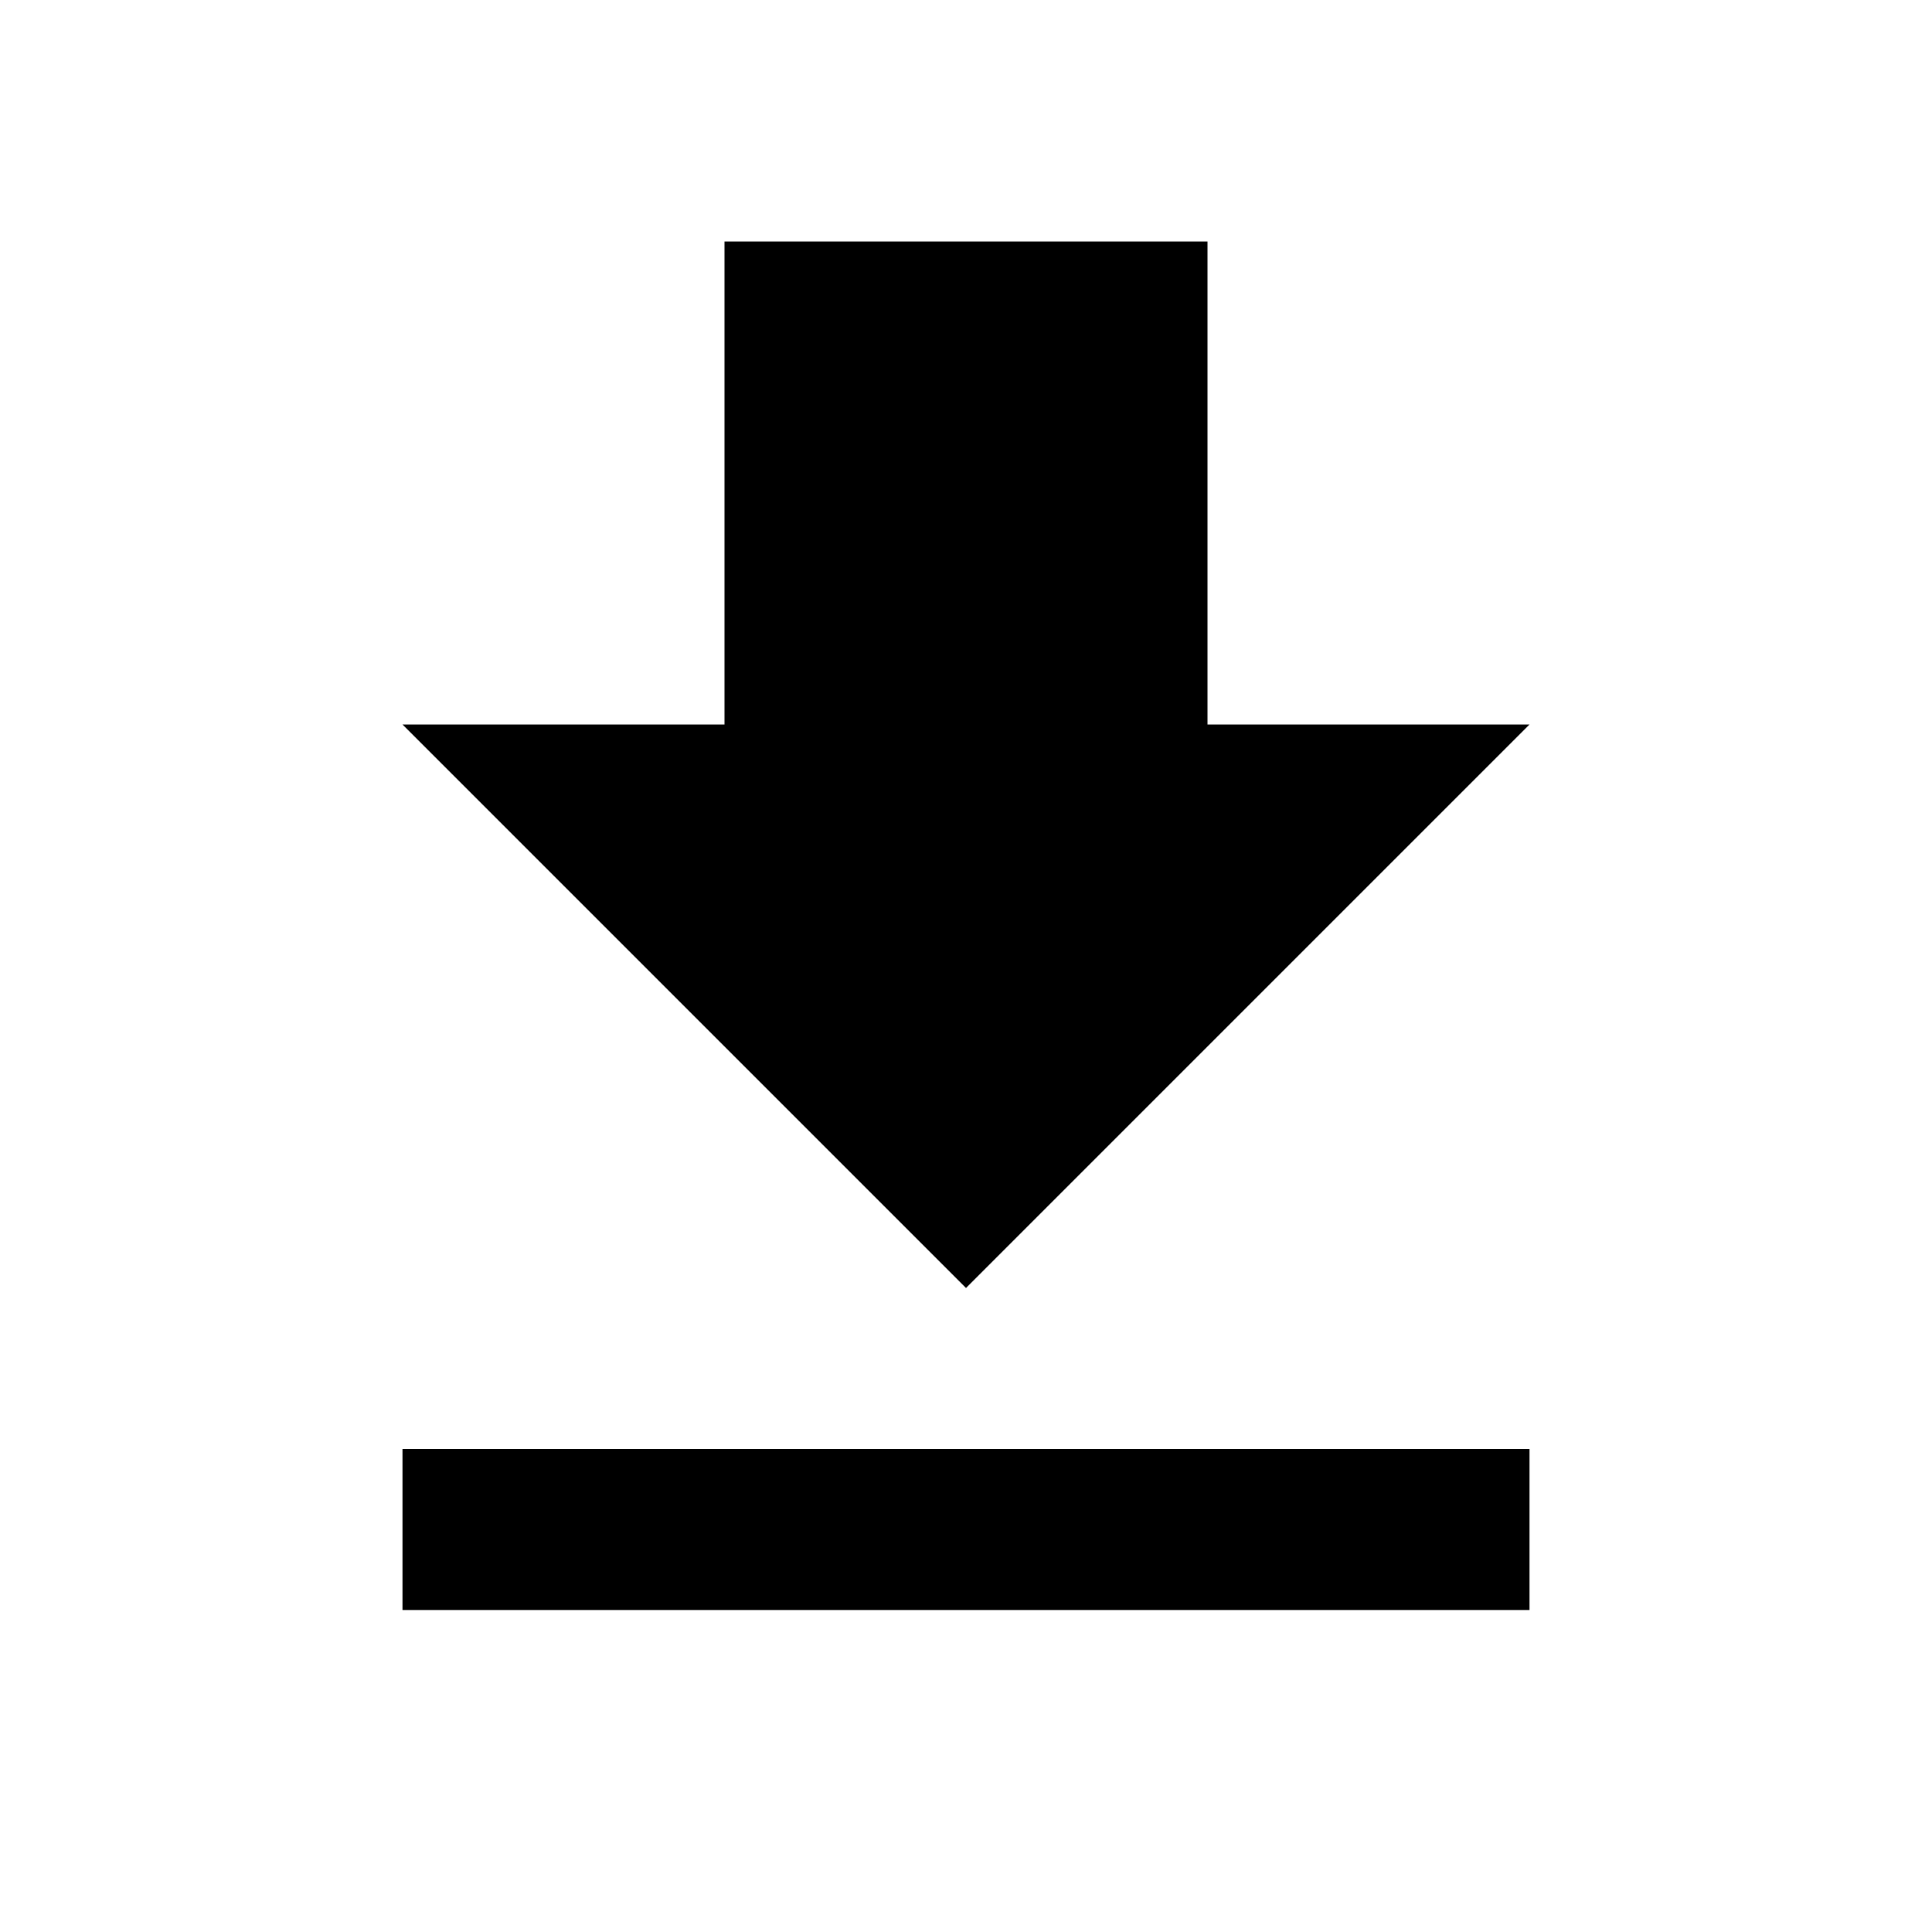
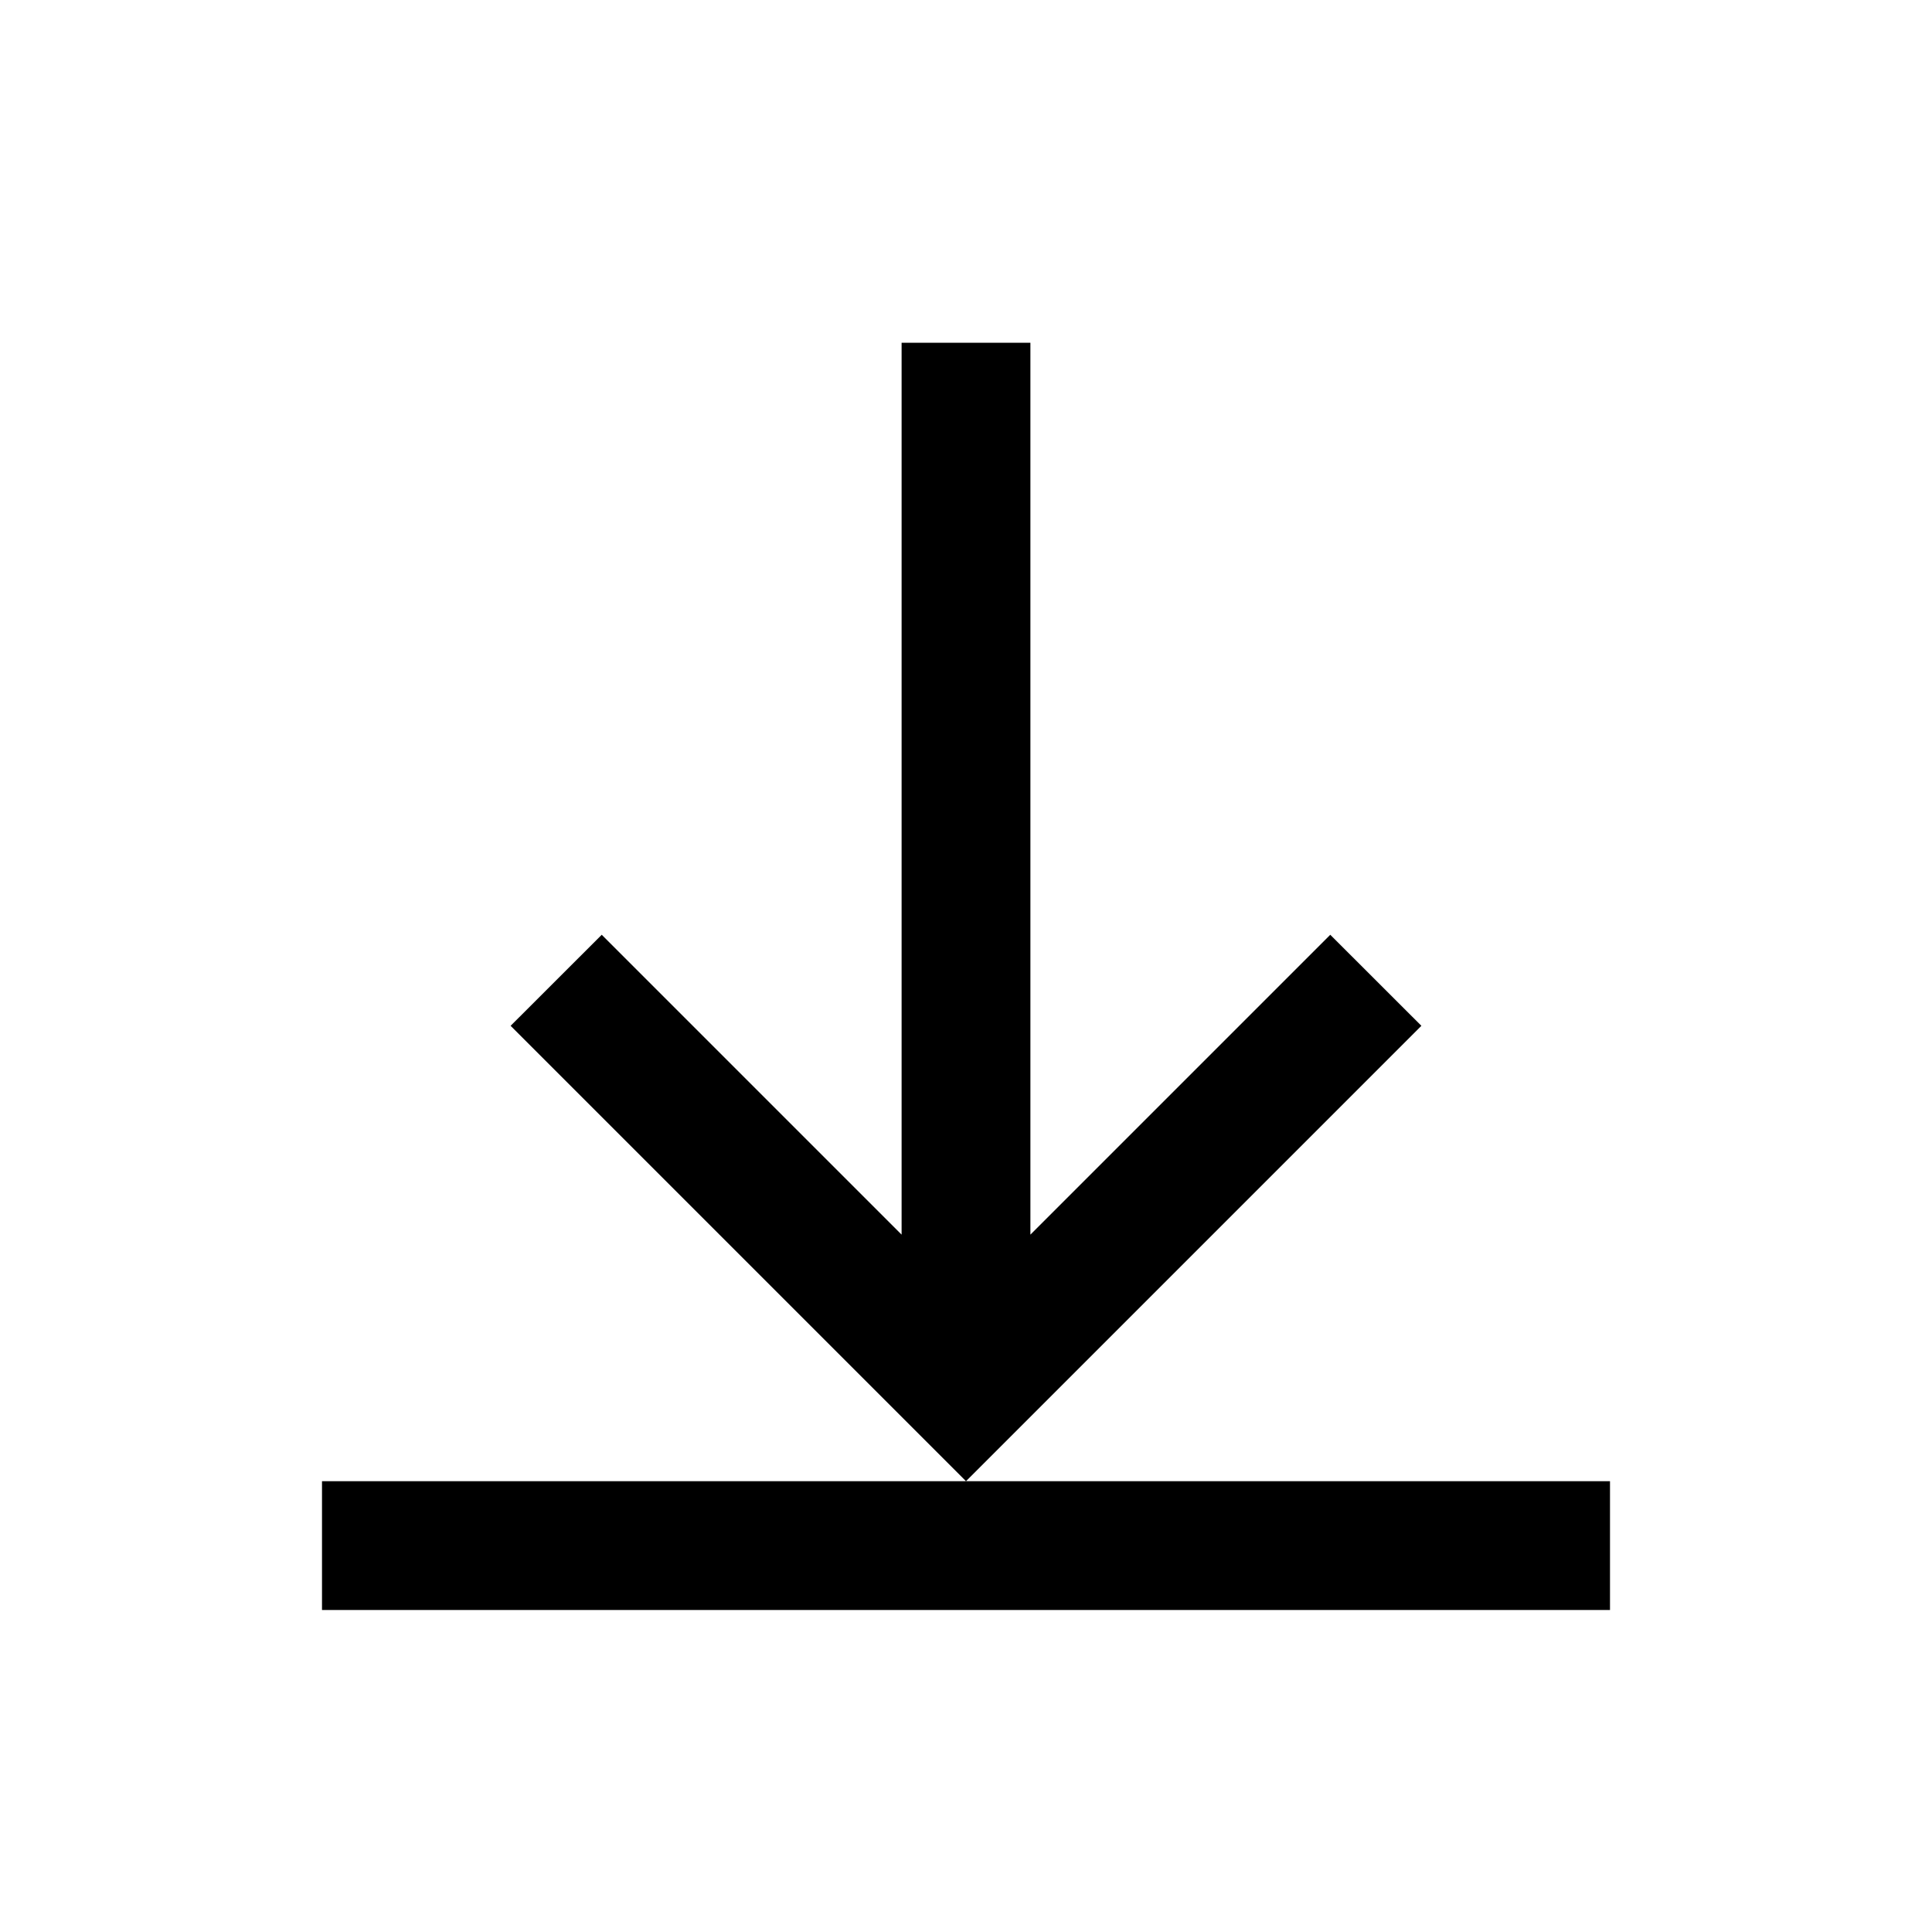
- <svg xmlns="http://www.w3.org/2000/svg" width="24px" height="24px" viewBox="0 0 24 24" version="1.1">
-   <path d="M19,9 L15,9 L15,3 L9,3 L9,9 L5,9 L12,16 L19,9 L19,9 Z M5,18 L5,20 L19,20 L19,18 L5,18 L5,18 Z" />
+ <svg xmlns="http://www.w3.org/2000/svg" width="24" height="24" viewBox="0 0 24 24">
+   <path fill-rule="evenodd" d="M4,20 L4,18.4 L20,18.4 L20,20 L4,20 Z M11.2,4.258 L12.8,4.258 L12.8,15.337 L16.525,11.612 L17.657,12.743 L12,18.4 L6.343,12.743 L7.475,11.612 L11.2,15.337 L11.2,4.258 Z" />
</svg>
